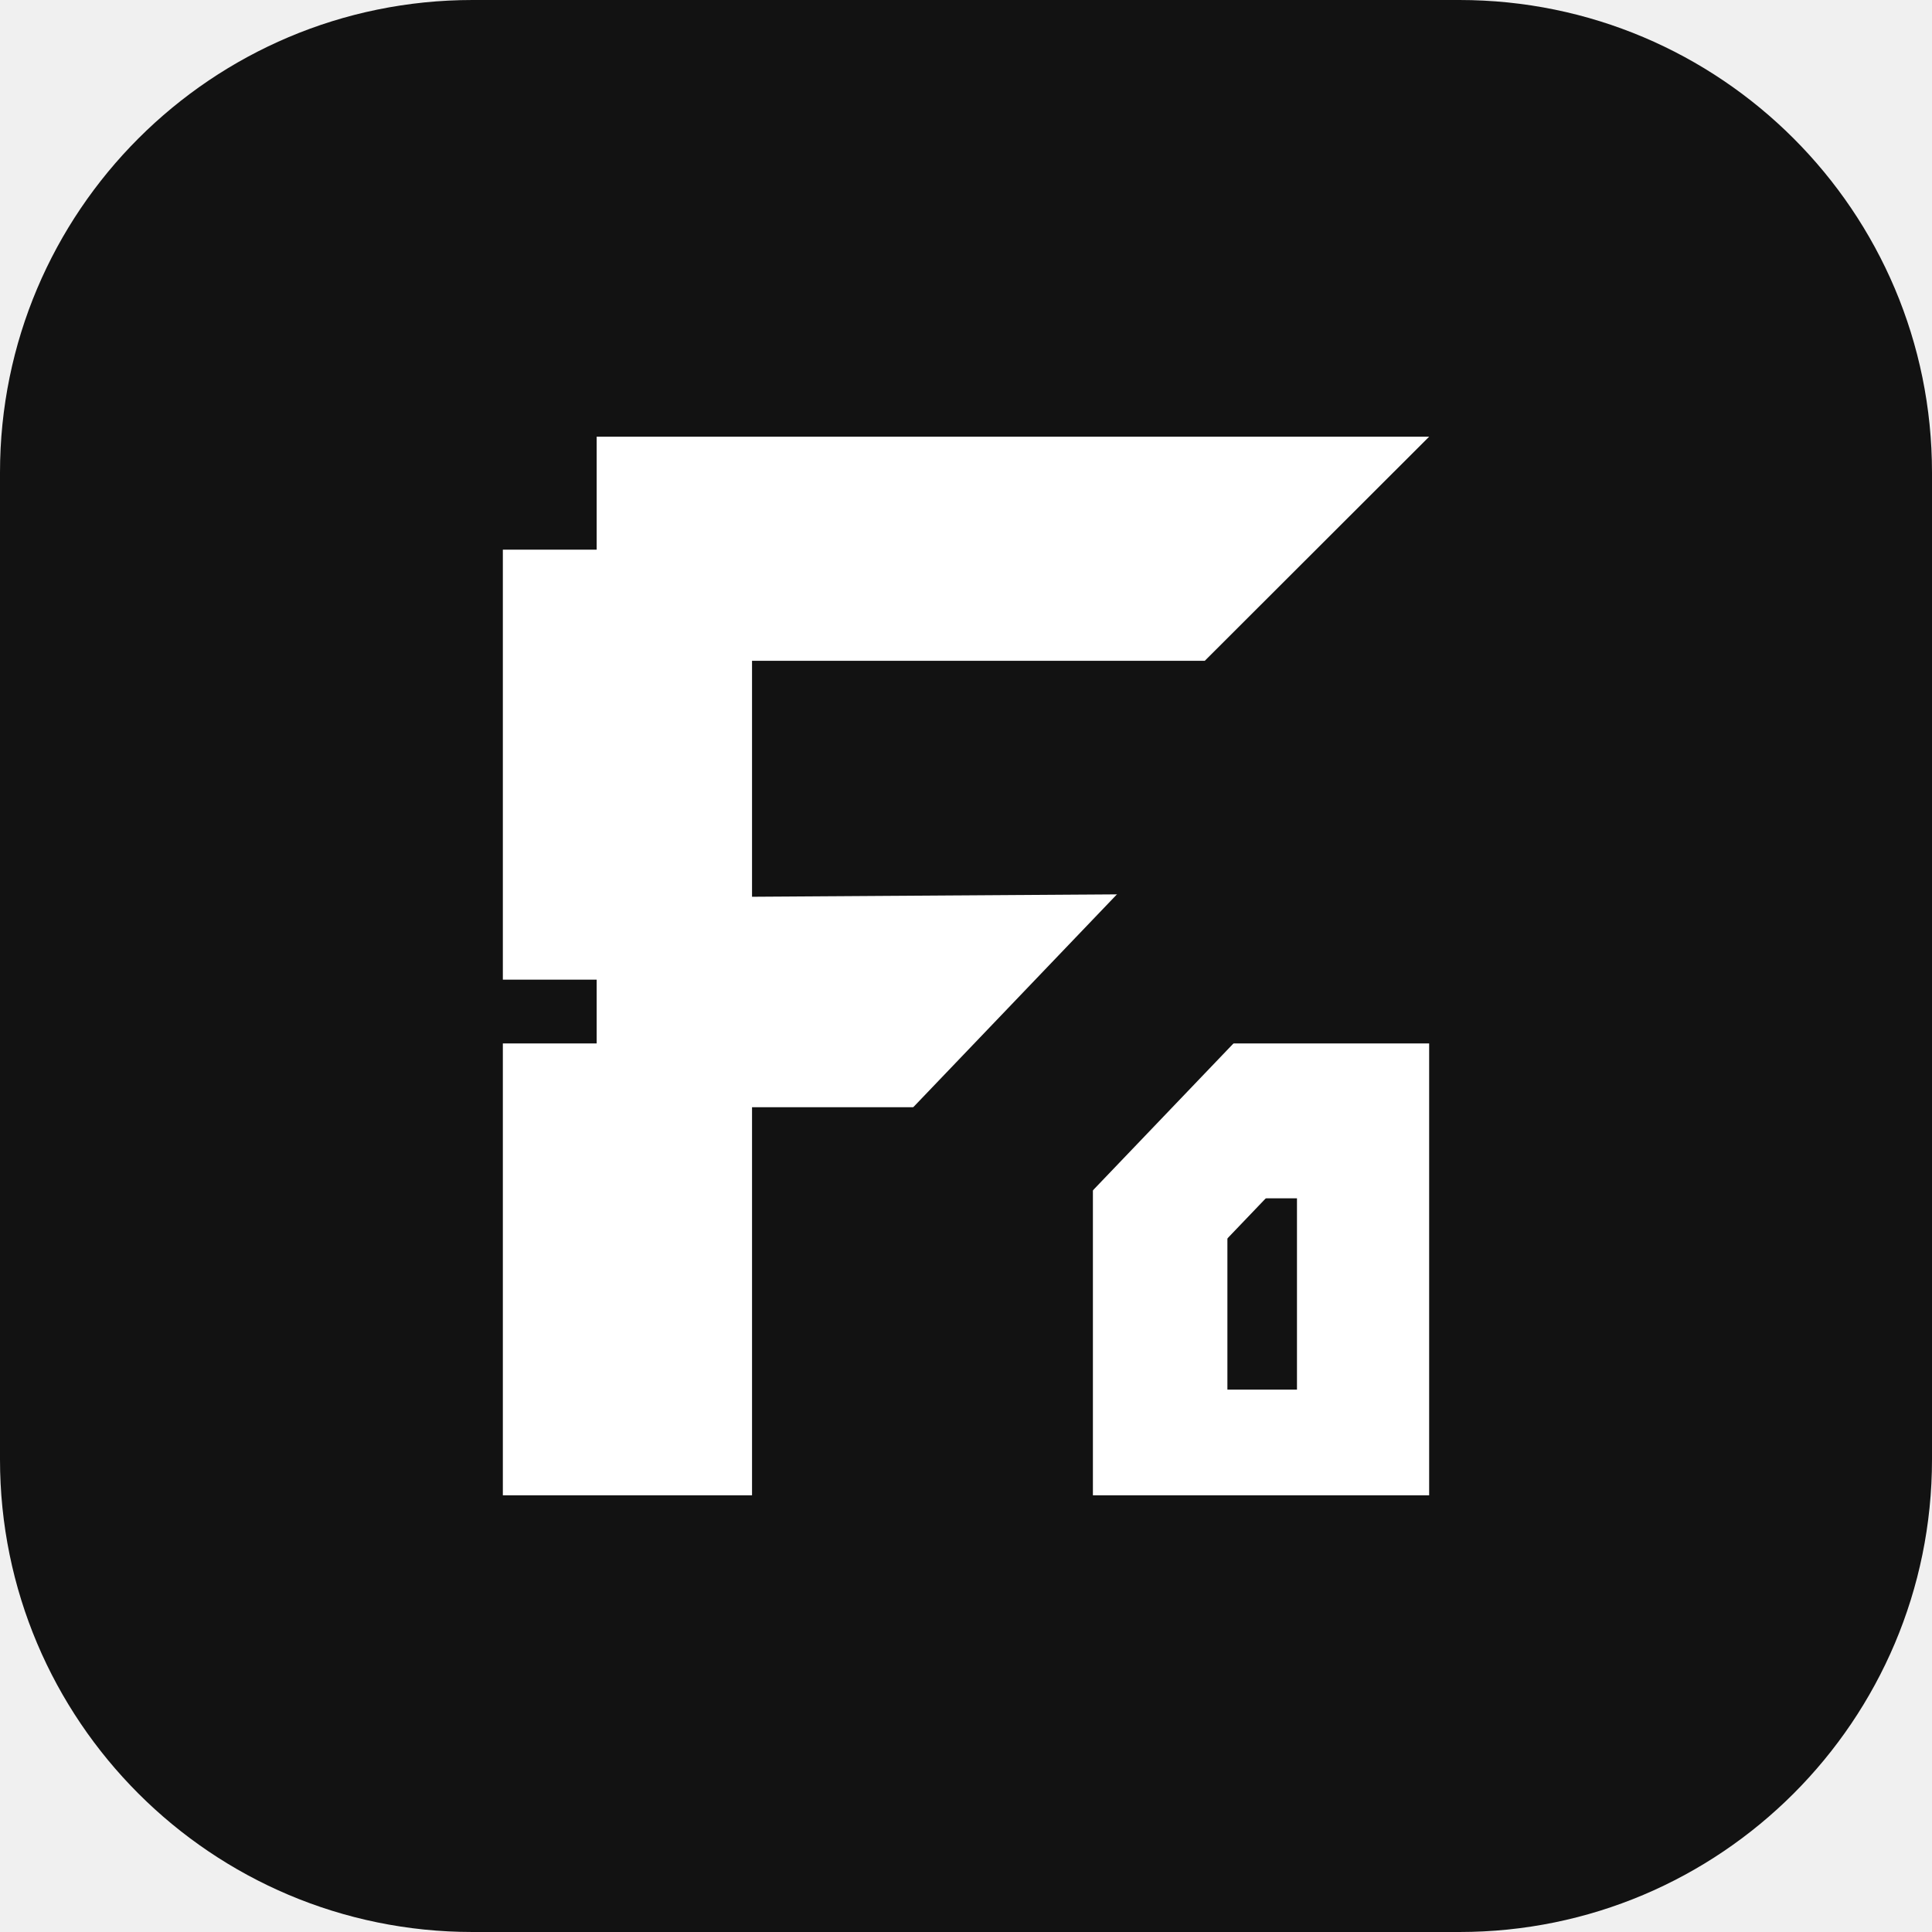
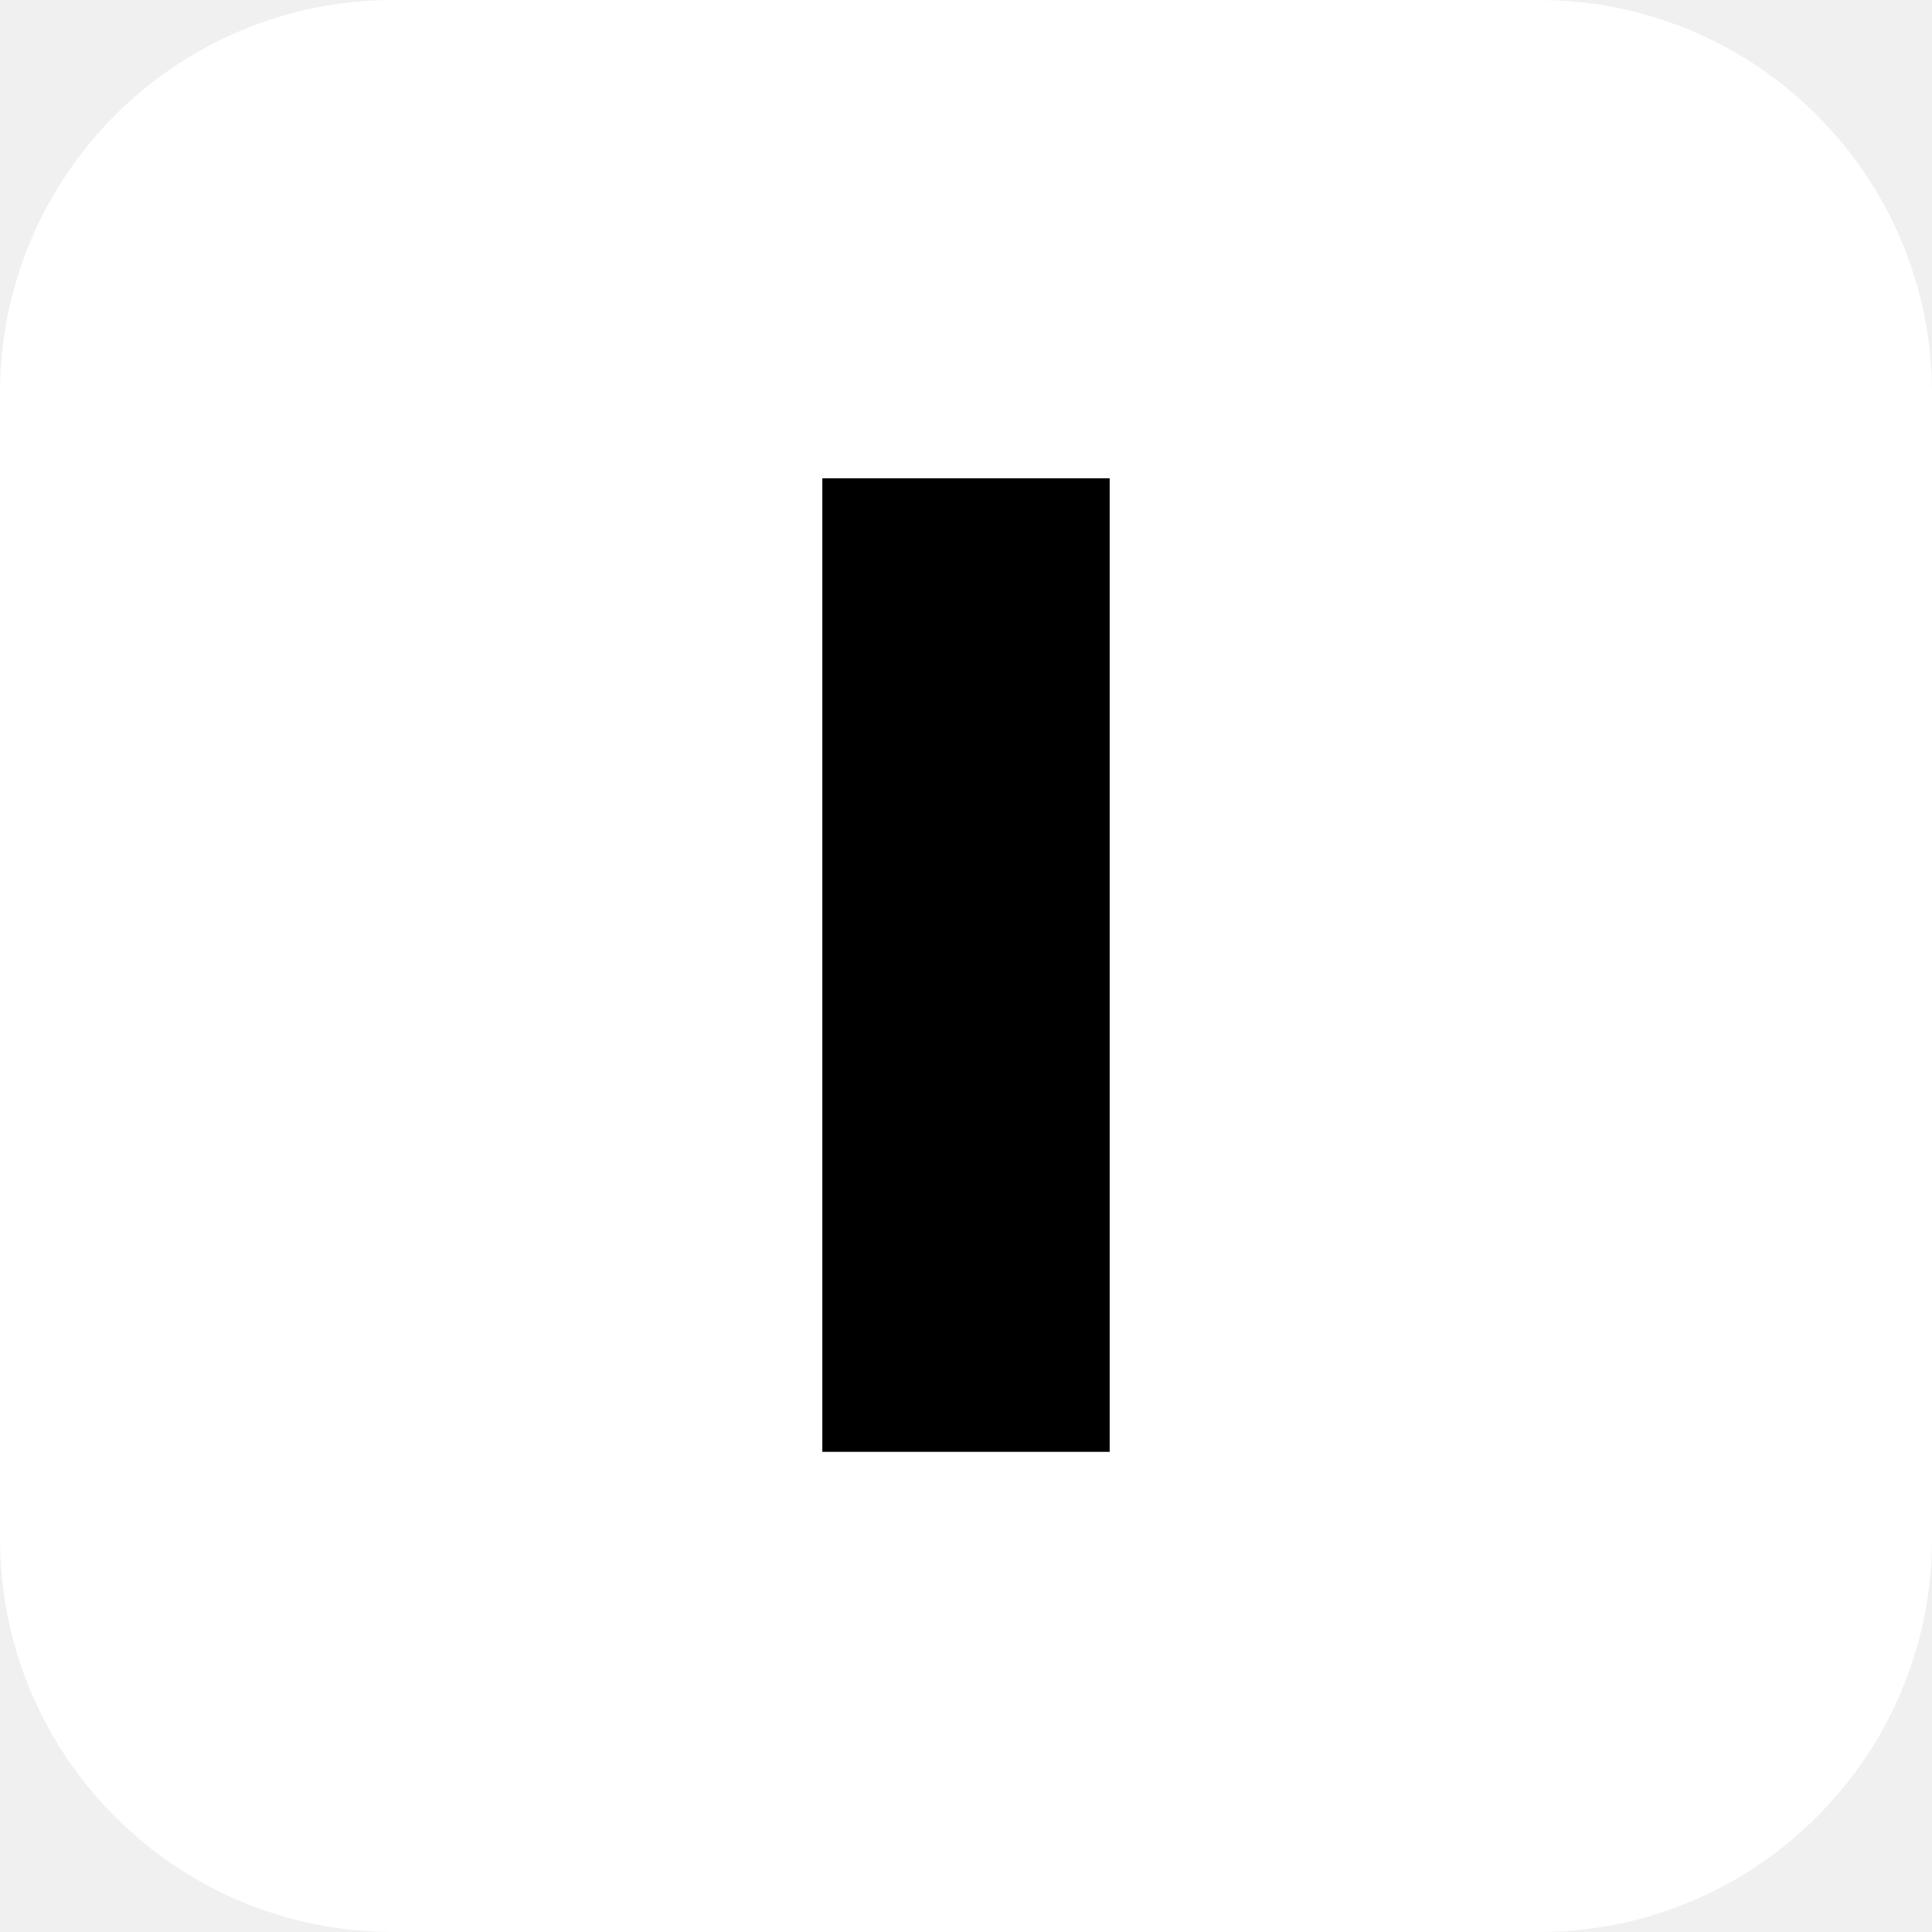
<svg xmlns="http://www.w3.org/2000/svg" width="1022" height="1022" viewBox="0 0 1022 1022" fill="none">
-   <rect width="1022" height="1022" rx="250" fill="#121212" />
-   <path d="M315.626 231H756L637.31 349.554H315.626V231Z" fill="white" />
-   <path d="M315.626 474.906L616.16 472.928L483.797 585.699H315.626V474.906Z" fill="white" />
-   <path d="M397.813 290.759L397.812 518.229H266V290.759H397.813Z" fill="white" />
-   <path d="M266 791V551.964H397.813V791H266Z" fill="white" />
-   <path d="M578.133 551.964H756V791H578.133V551.964Z" fill="white" />
-   <path d="M649.28 633.892H686.08V735.096H649.28V633.892Z" fill="#121212" />
-   <path d="M615.903 446.904L703.501 498.654L551.651 657.351L464.053 605.601L615.903 446.904Z" fill="#121212" />
-   <path d="M693.494 608.899L654.222 585.699L602.666 639.579L641.938 662.779L693.494 608.899Z" fill="white" />
+   <rect width="1022" height="1022" rx="208" fill="white" />
+   <rect x="435" y="253" width="152" height="515" fill="black" />
</svg>
